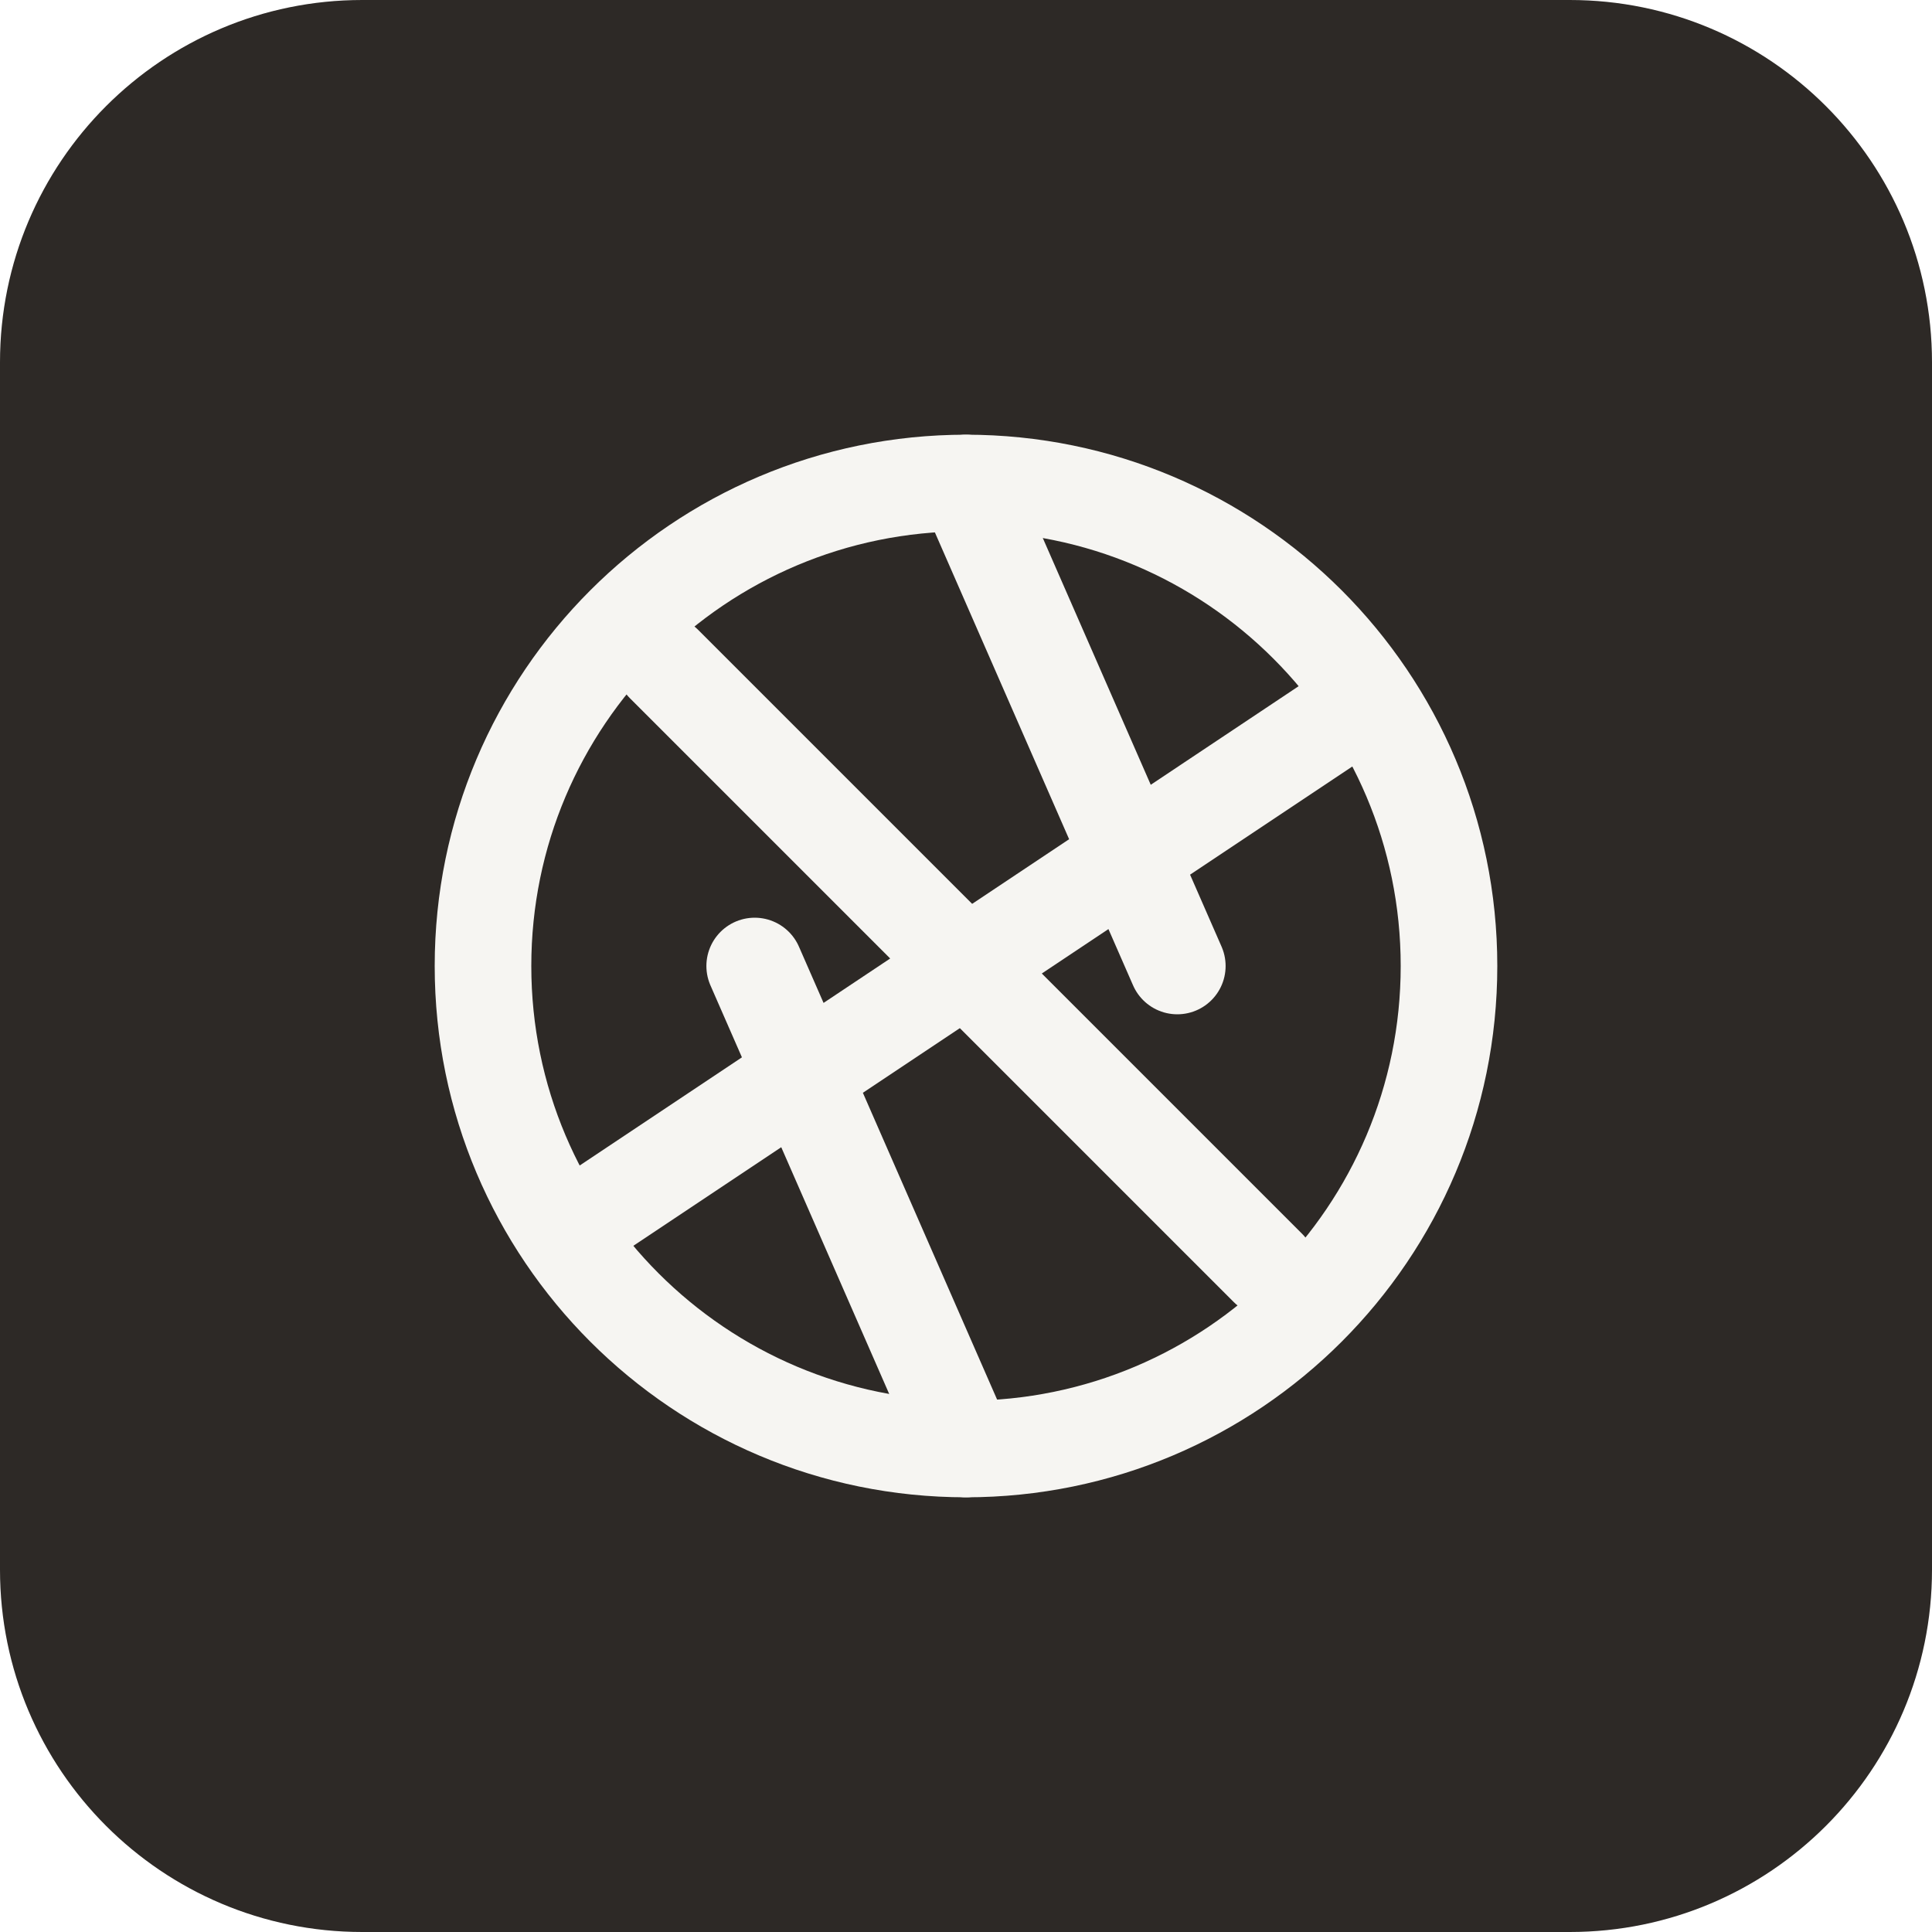
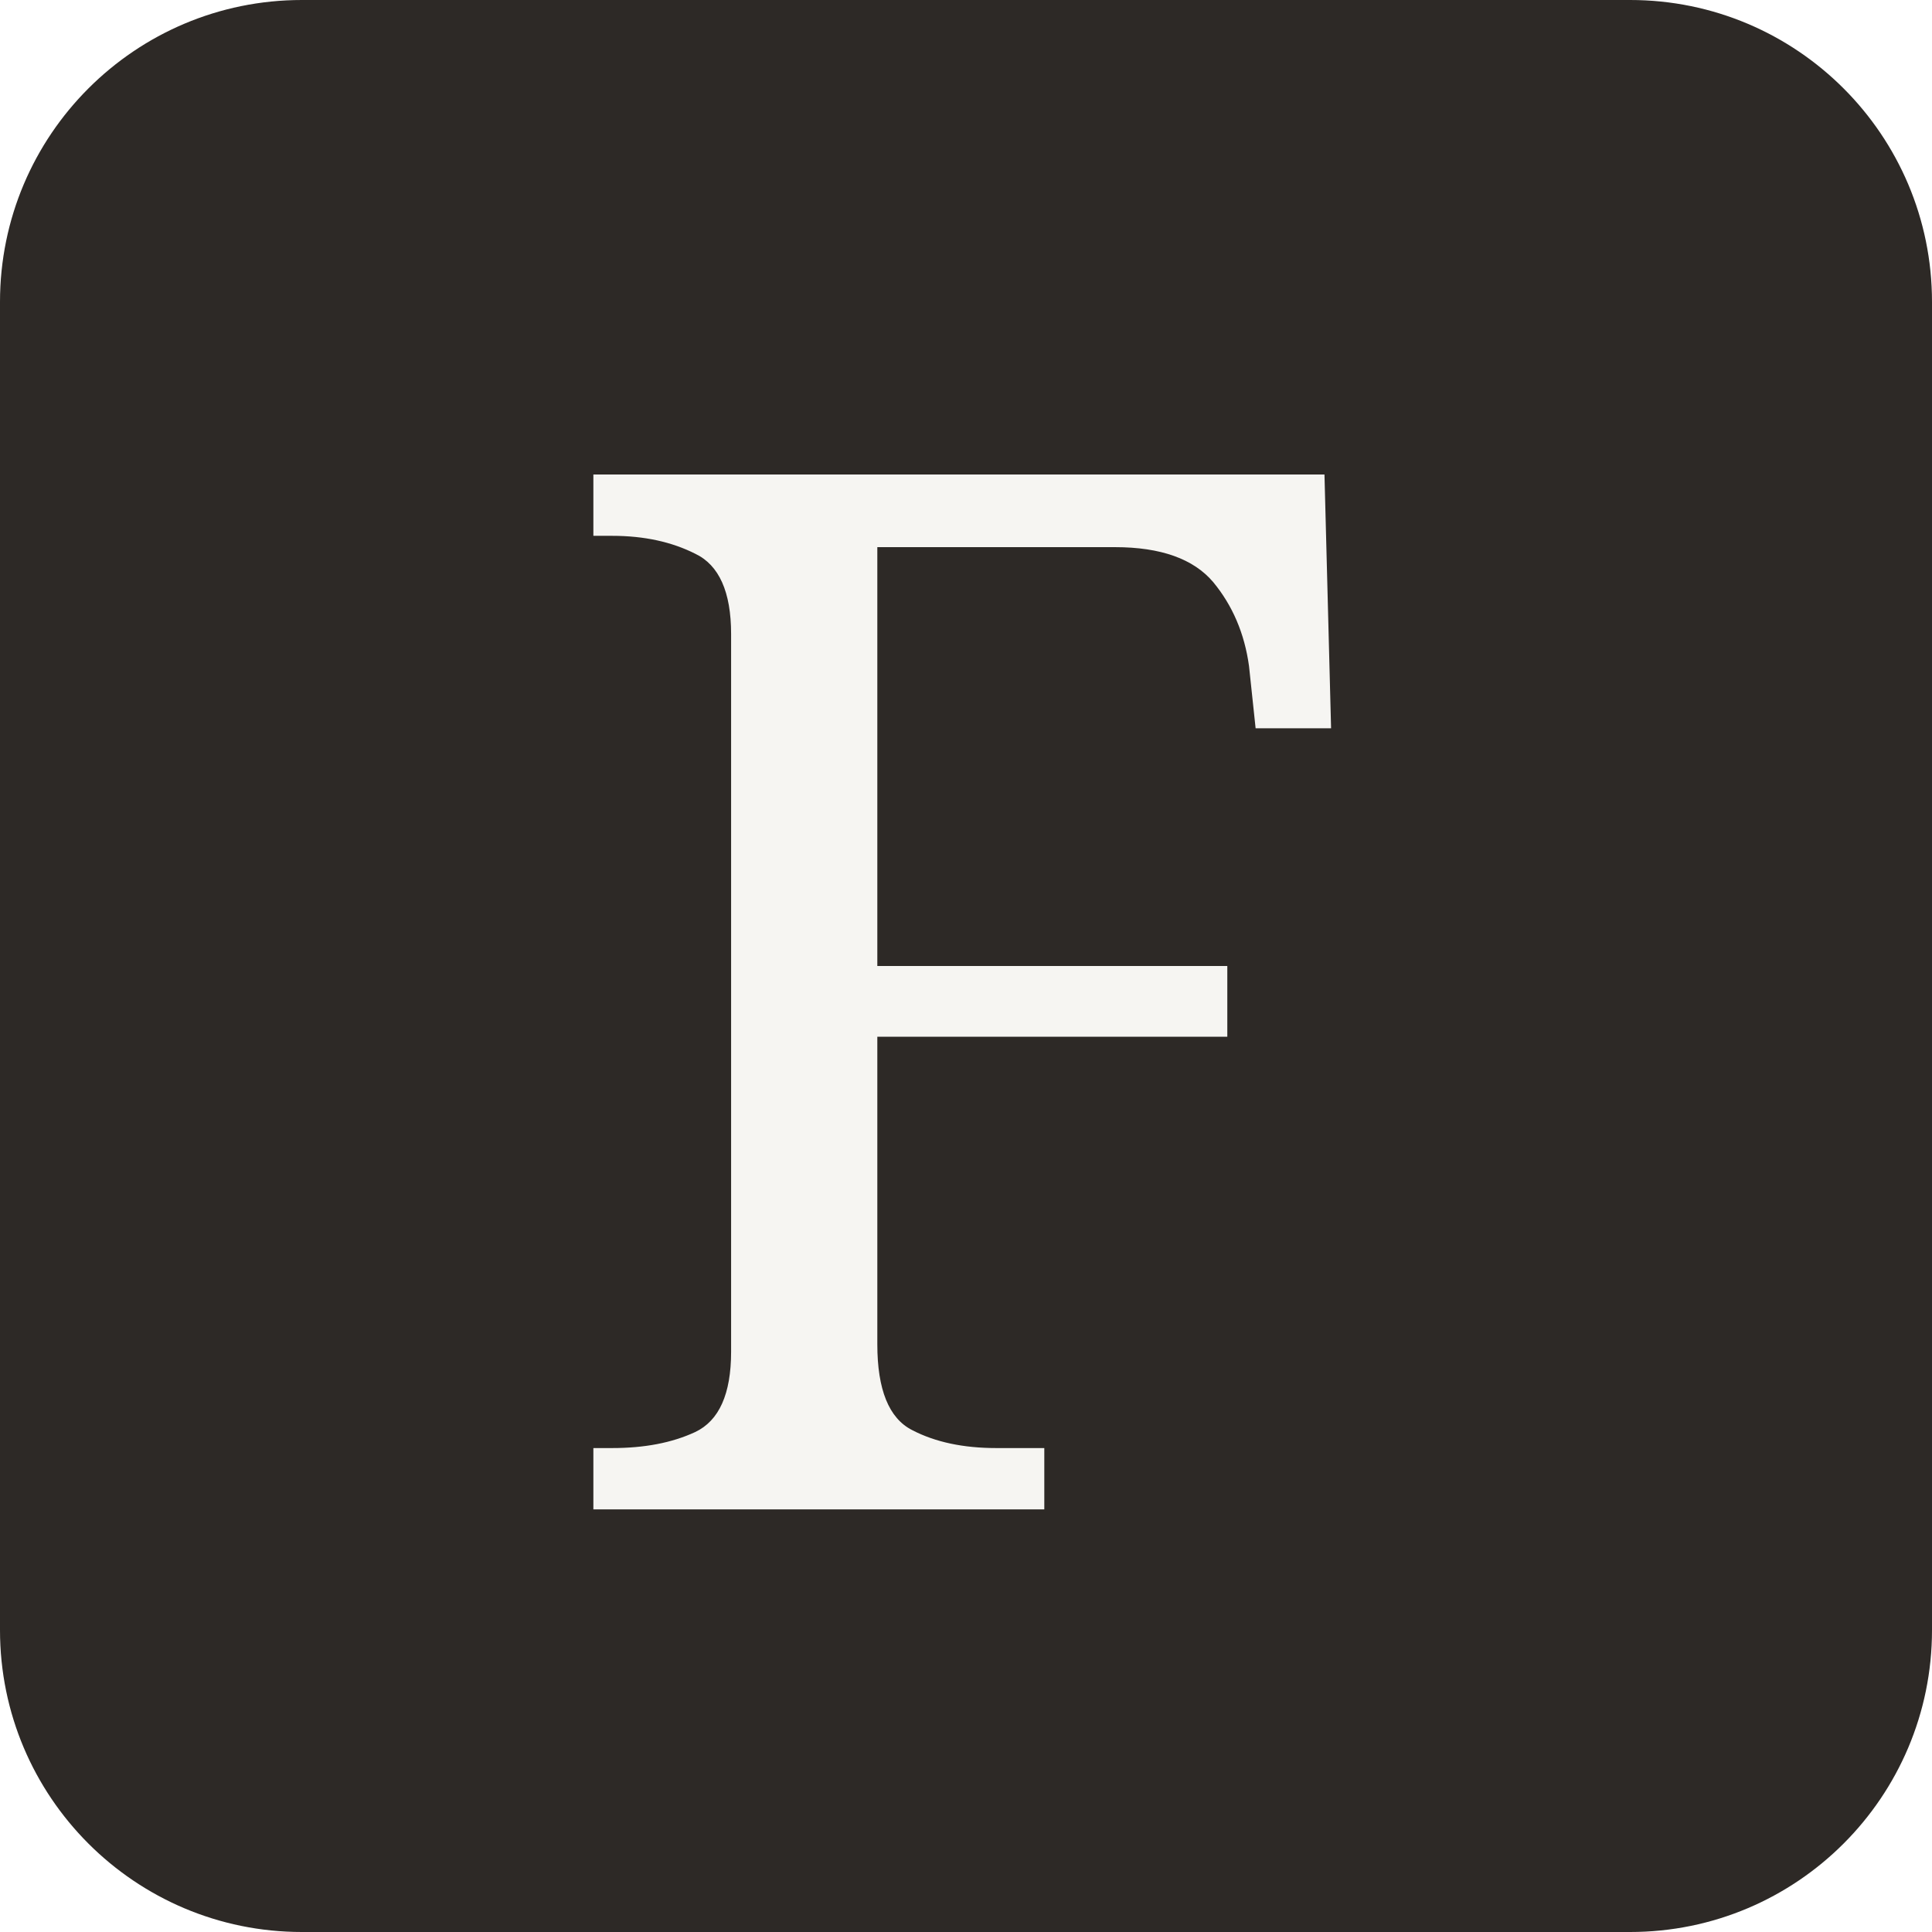
<svg xmlns="http://www.w3.org/2000/svg" viewBox="0 0 32 32" width="32" height="32">
-   <rect width="32" height="32" rx="6" fill="#2D2926" />
-   <g fill="none" stroke="#f6f5f2" stroke-width="1.6" stroke-linecap="round">
-     <circle cx="16" cy="16" r="8" />
-     <path d="M16 8 L19.5 16 M22 12 L16 16 M21 21 L16 16 M16 24 L12.5 16 M10 20 L16 16 M11 11 L16 16" />
-   </g>
+   <rect width="32" height="32" rx="5" fill="#2D2926" />
+   <text x="16" y="25" font-family="Georgia, serif" font-size="24" font-weight="400" text-anchor="middle" fill="#f6f5f2">F</text>
</svg>
